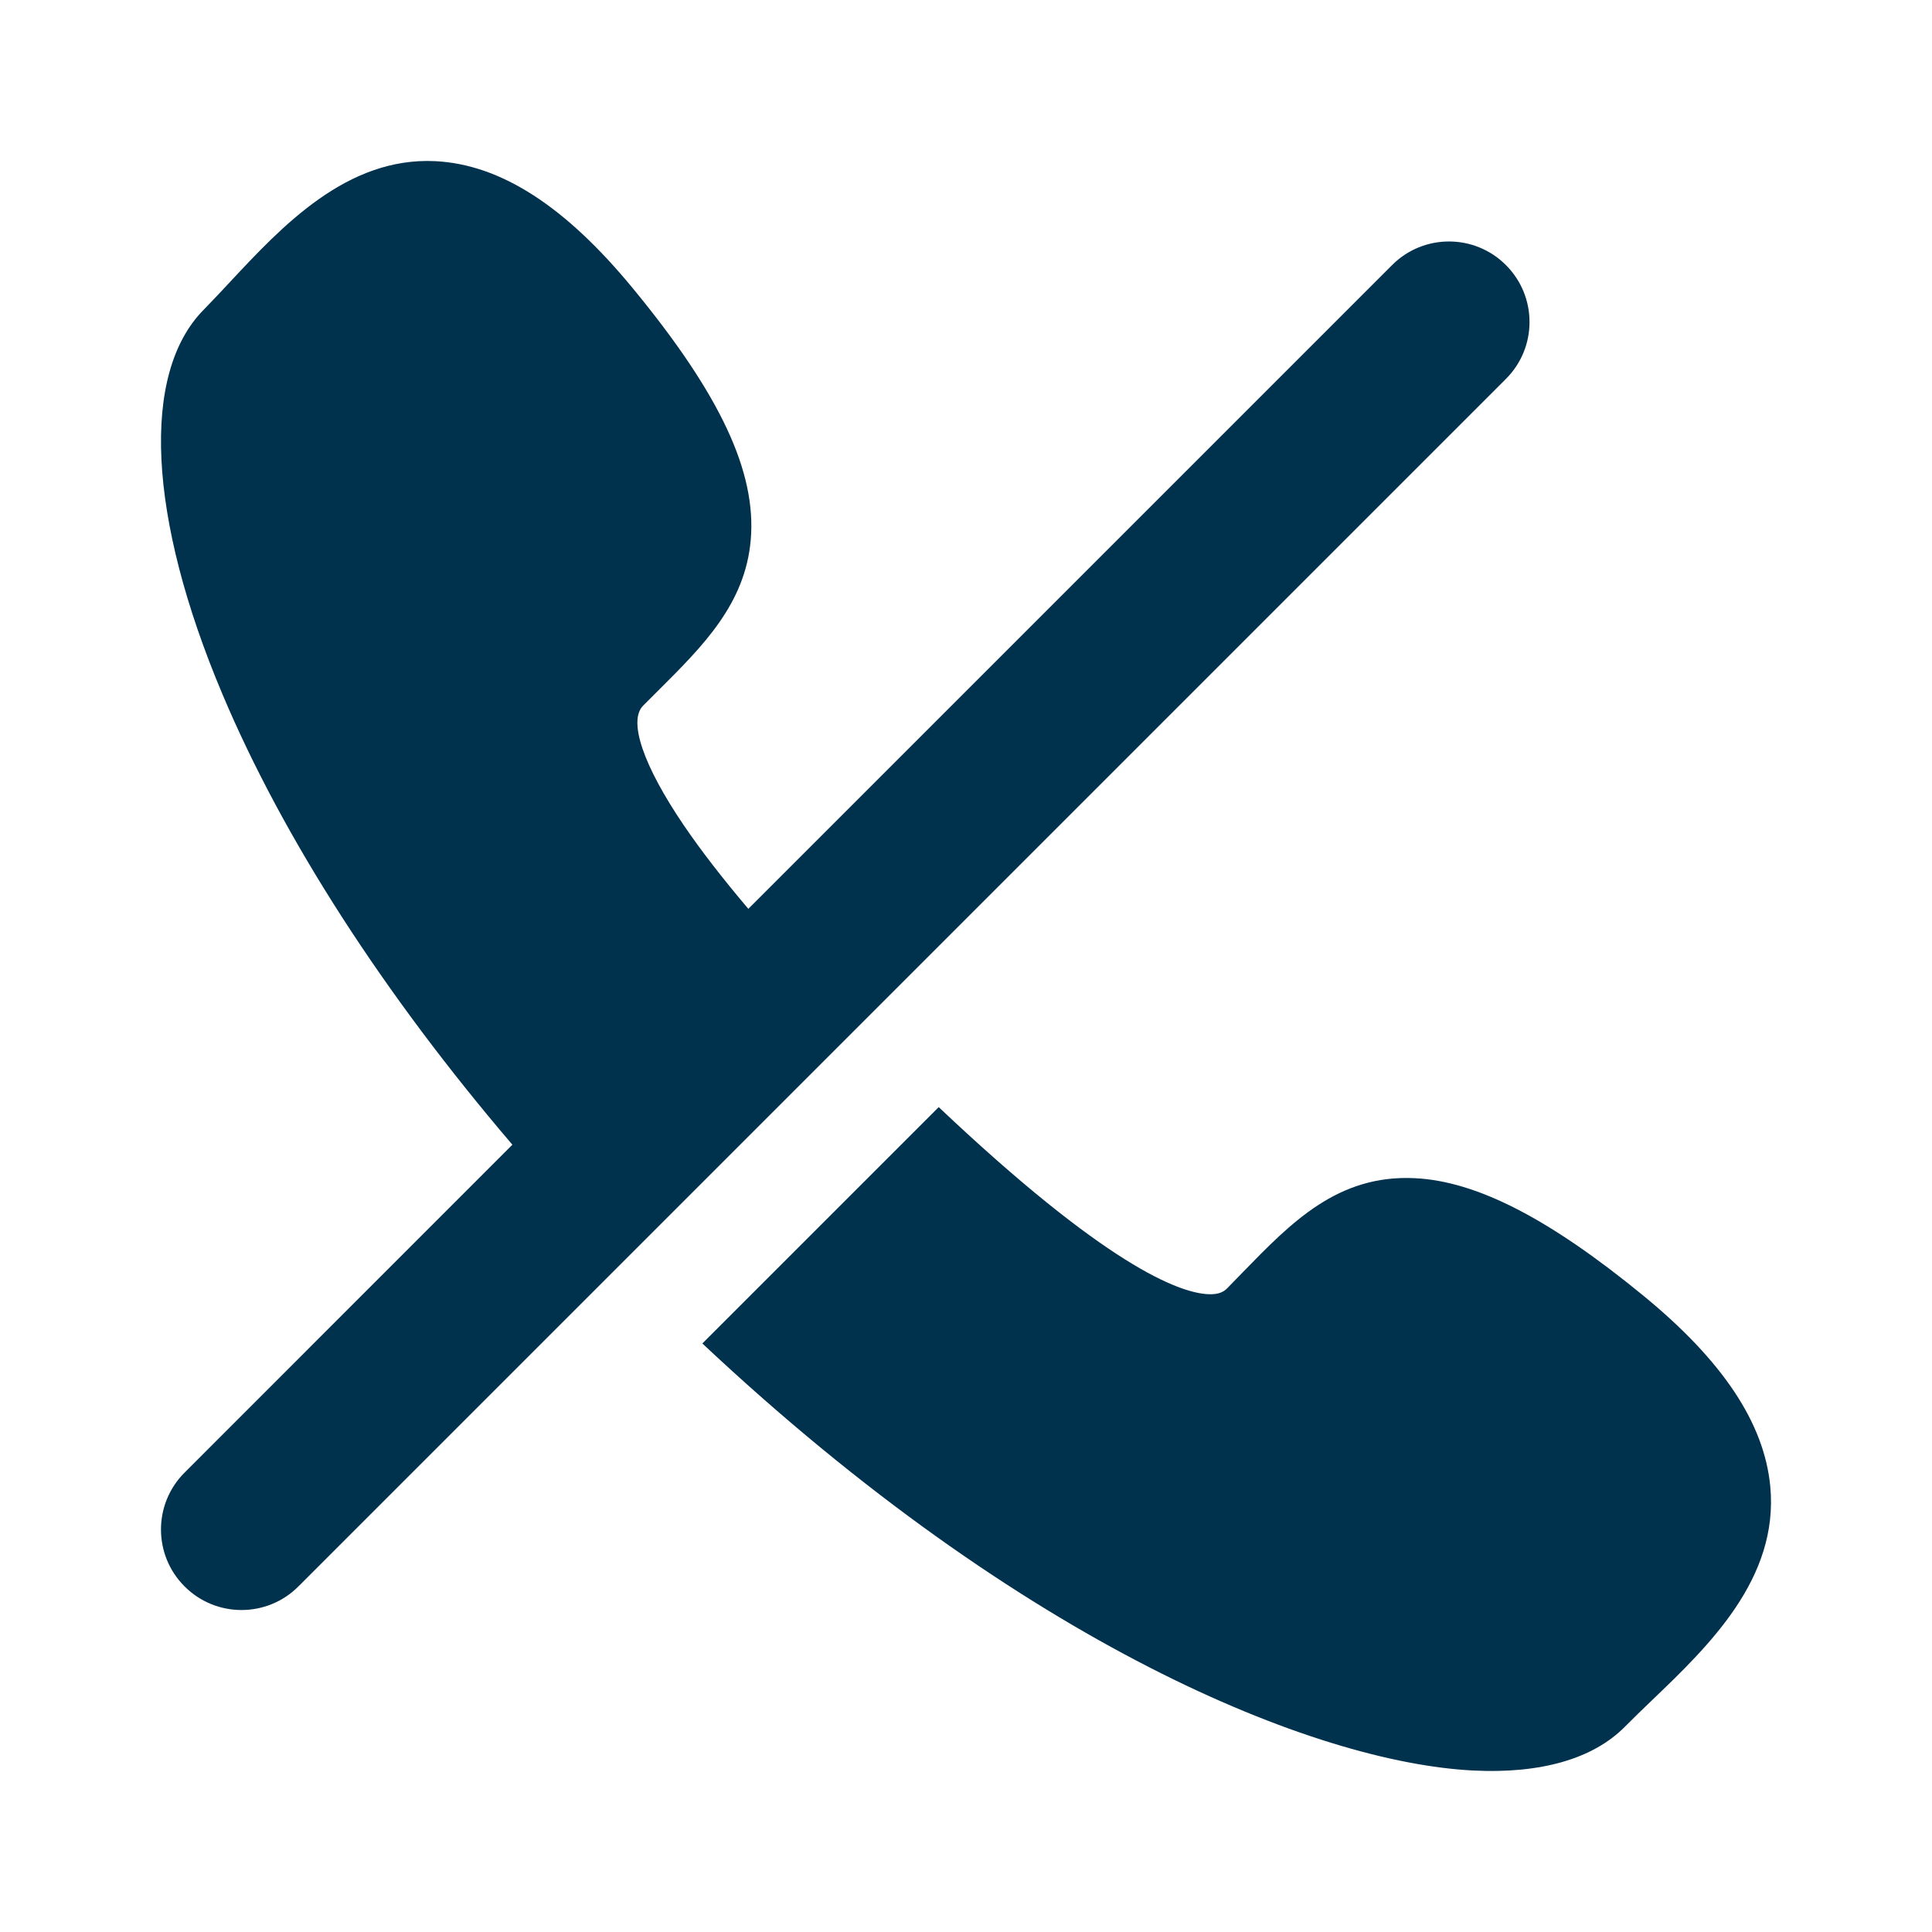
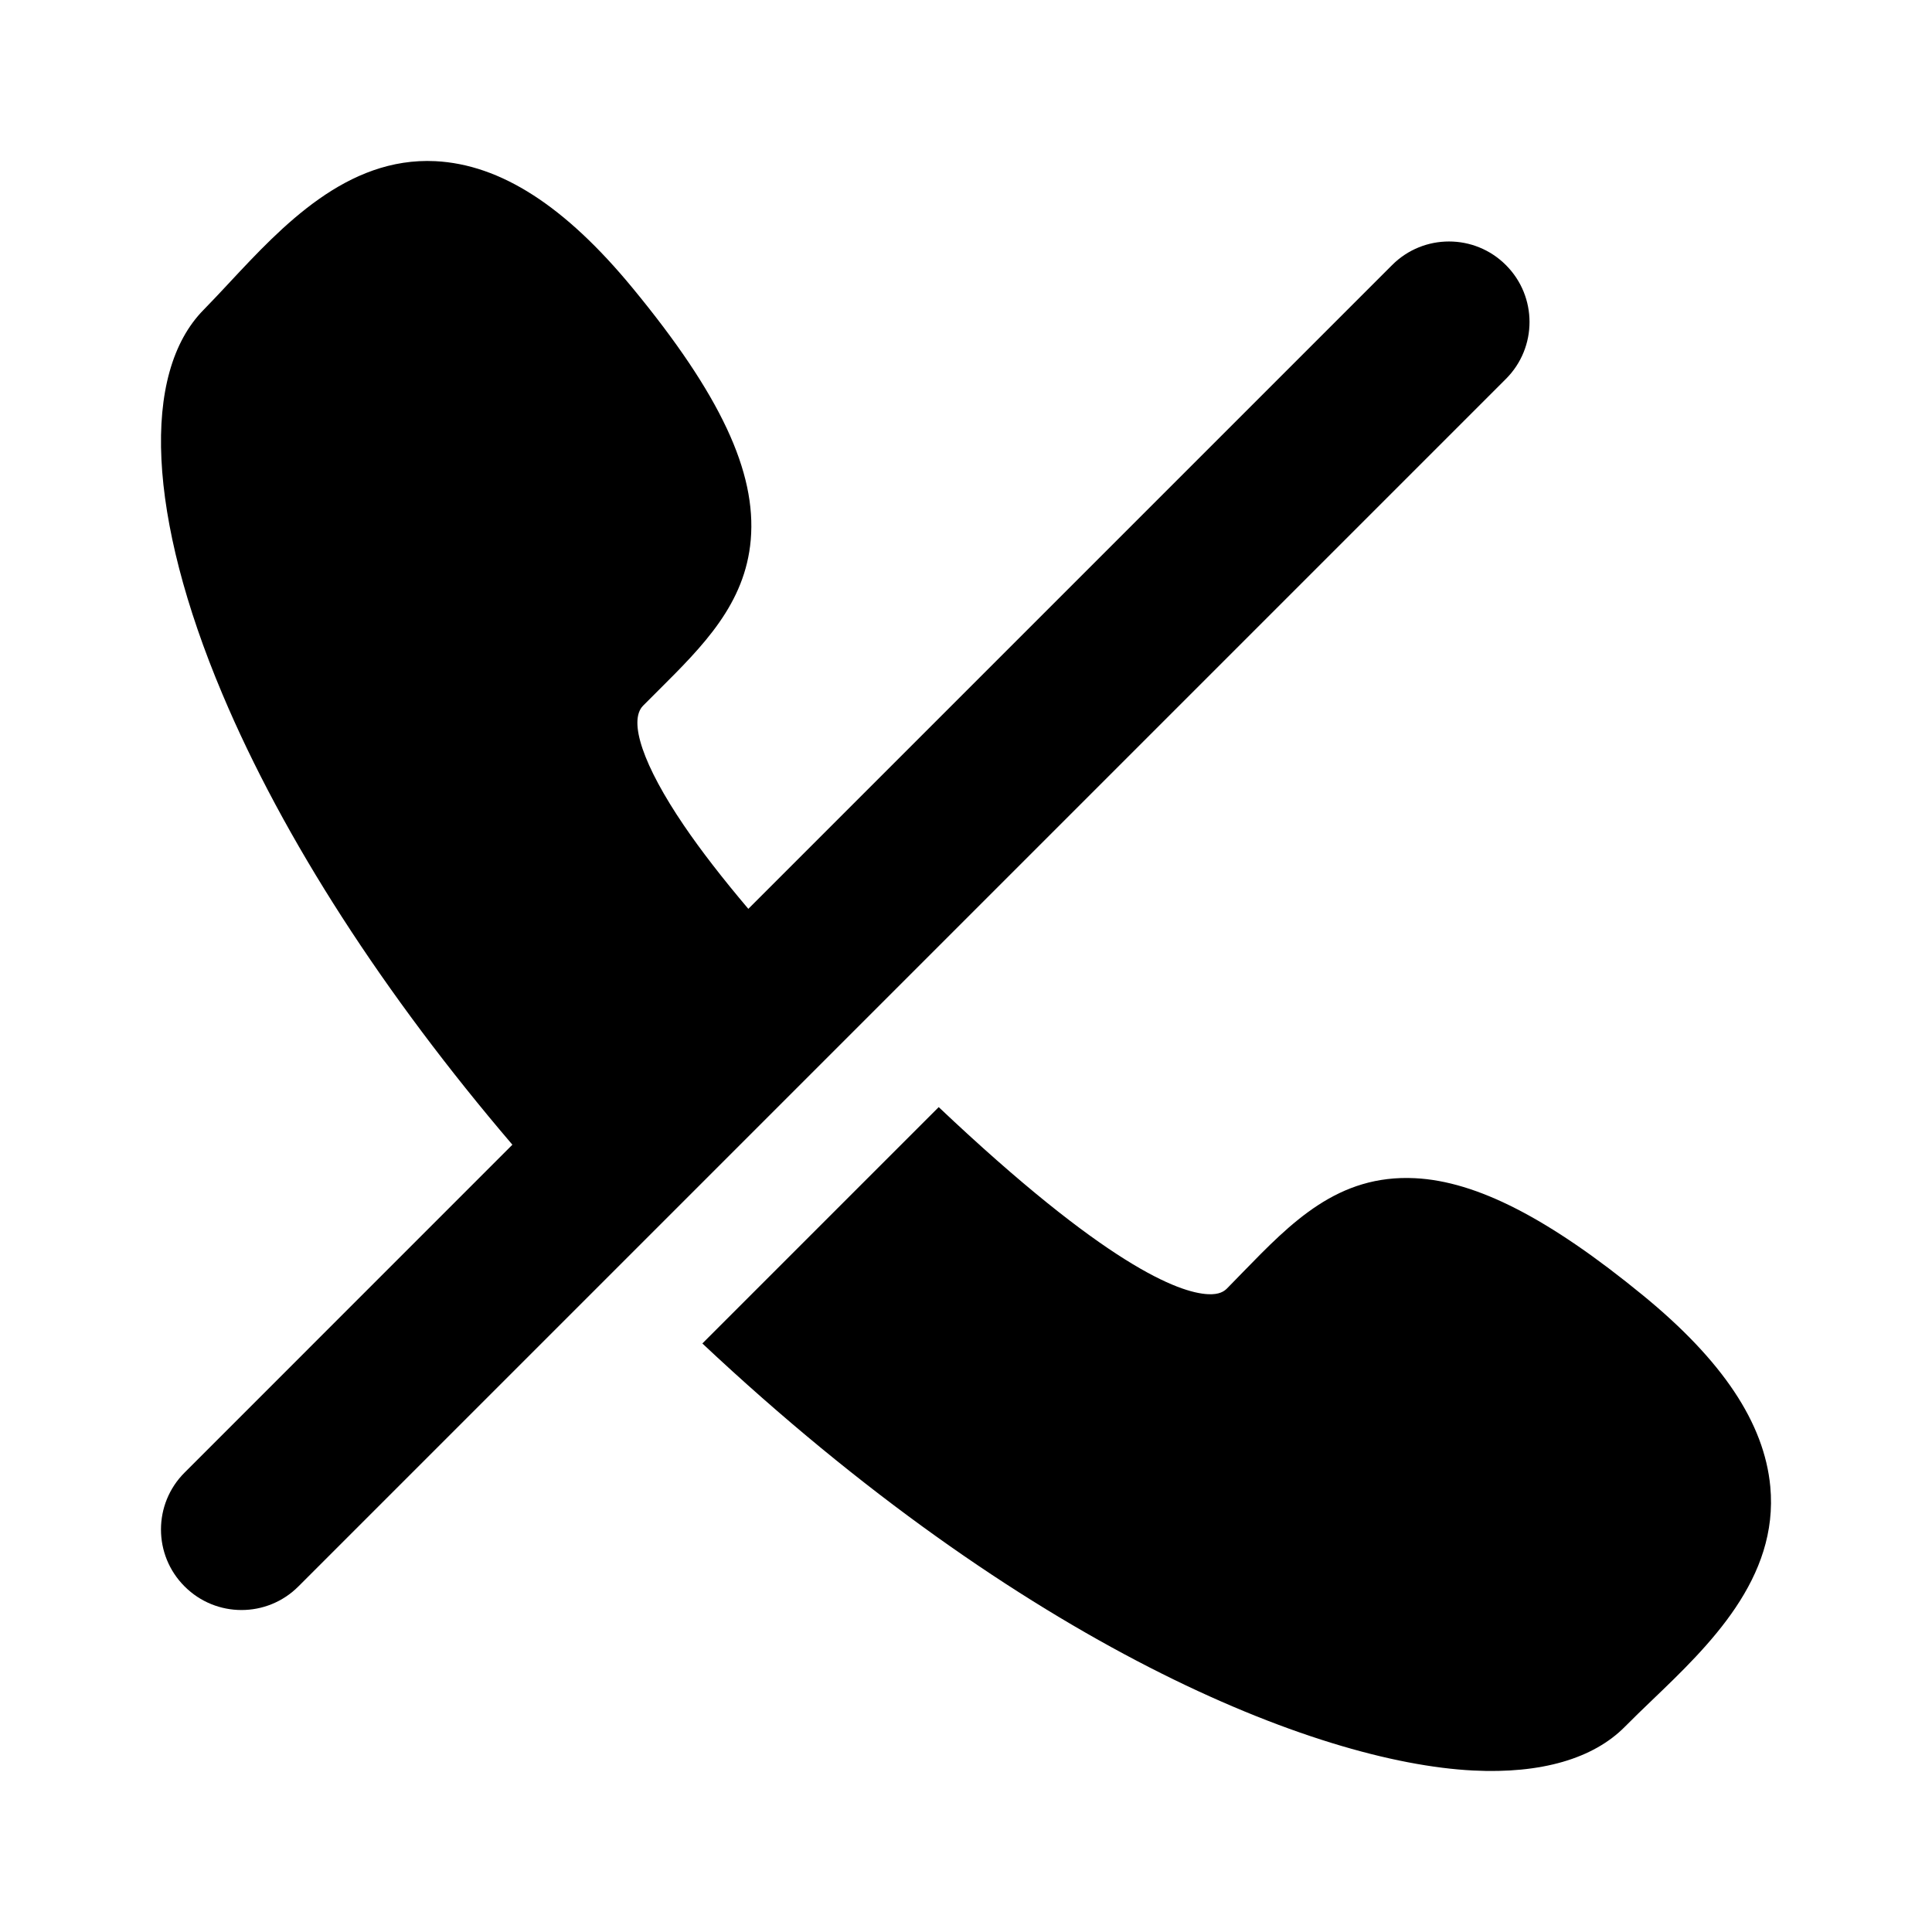
- <svg xmlns="http://www.w3.org/2000/svg" width="24" height="24" viewBox="0 0 24 24" fill="none">
-   <path d="M21.991 18.465C21.916 17.677 21.398 16.9 20.408 16.09C19.243 15.136 18.344 14.674 17.578 14.636C16.621 14.588 16.045 15.181 15.435 15.808C15.373 15.873 15.31 15.937 15.245 16.003C15.208 16.041 15.147 16.084 15.007 16.077C14.641 16.059 13.736 15.716 11.661 13.753L8.725 16.689C12.714 20.436 16.339 21.896 18.302 21.994C19.141 22.036 19.792 21.848 20.185 21.45C20.291 21.343 20.405 21.233 20.526 21.117C21.227 20.445 22.099 19.608 21.991 18.465Z" fill="#00314D" />
-   <path d="M9.296 11.29C8.975 10.911 8.707 10.565 8.495 10.253C7.991 9.511 7.801 8.956 7.989 8.766C8.053 8.701 8.117 8.637 8.18 8.575C8.734 8.023 9.257 7.502 9.326 6.707C9.399 5.863 8.947 4.899 7.86 3.58C7.02 2.559 6.218 2.043 5.408 2.002C4.308 1.948 3.504 2.81 2.857 3.503C2.743 3.625 2.636 3.74 2.531 3.847C1.748 4.638 1.835 6.424 2.763 8.623C3.52 10.419 4.771 12.354 6.365 14.22L2.293 18.293C1.902 18.683 1.902 19.317 2.293 19.707C2.683 20.098 3.317 20.098 3.707 19.707L18.707 4.707C19.098 4.317 19.098 3.683 18.707 3.293C18.317 2.902 17.683 2.902 17.293 3.293L9.296 11.29Z" fill="#00314D" />
+ <svg xmlns="http://www.w3.org/2000/svg" viewBox="0 0 24 24">
+   <path d="M21.991 18.465C21.916 17.677 21.398 16.9 20.408 16.09C19.243 15.136 18.344 14.674 17.578 14.636C16.621 14.588 16.045 15.181 15.435 15.808C15.373 15.873 15.31 15.937 15.245 16.003C15.208 16.041 15.147 16.084 15.007 16.077C14.641 16.059 13.736 15.716 11.661 13.753L8.725 16.689C12.714 20.436 16.339 21.896 18.302 21.994C19.141 22.036 19.792 21.848 20.185 21.45C20.291 21.343 20.405 21.233 20.526 21.117C21.227 20.445 22.099 19.608 21.991 18.465Z" />
+   <path d="M9.296 11.29C8.975 10.911 8.707 10.565 8.495 10.253C7.991 9.511 7.801 8.956 7.989 8.766C8.053 8.701 8.117 8.637 8.18 8.575C8.734 8.023 9.257 7.502 9.326 6.707C9.399 5.863 8.947 4.899 7.86 3.58C7.02 2.559 6.218 2.043 5.408 2.002C4.308 1.948 3.504 2.81 2.857 3.503C2.743 3.625 2.636 3.74 2.531 3.847C1.748 4.638 1.835 6.424 2.763 8.623C3.52 10.419 4.771 12.354 6.365 14.22L2.293 18.293C1.902 18.683 1.902 19.317 2.293 19.707C2.683 20.098 3.317 20.098 3.707 19.707L18.707 4.707C19.098 4.317 19.098 3.683 18.707 3.293C18.317 2.902 17.683 2.902 17.293 3.293L9.296 11.29Z" />
</svg>
